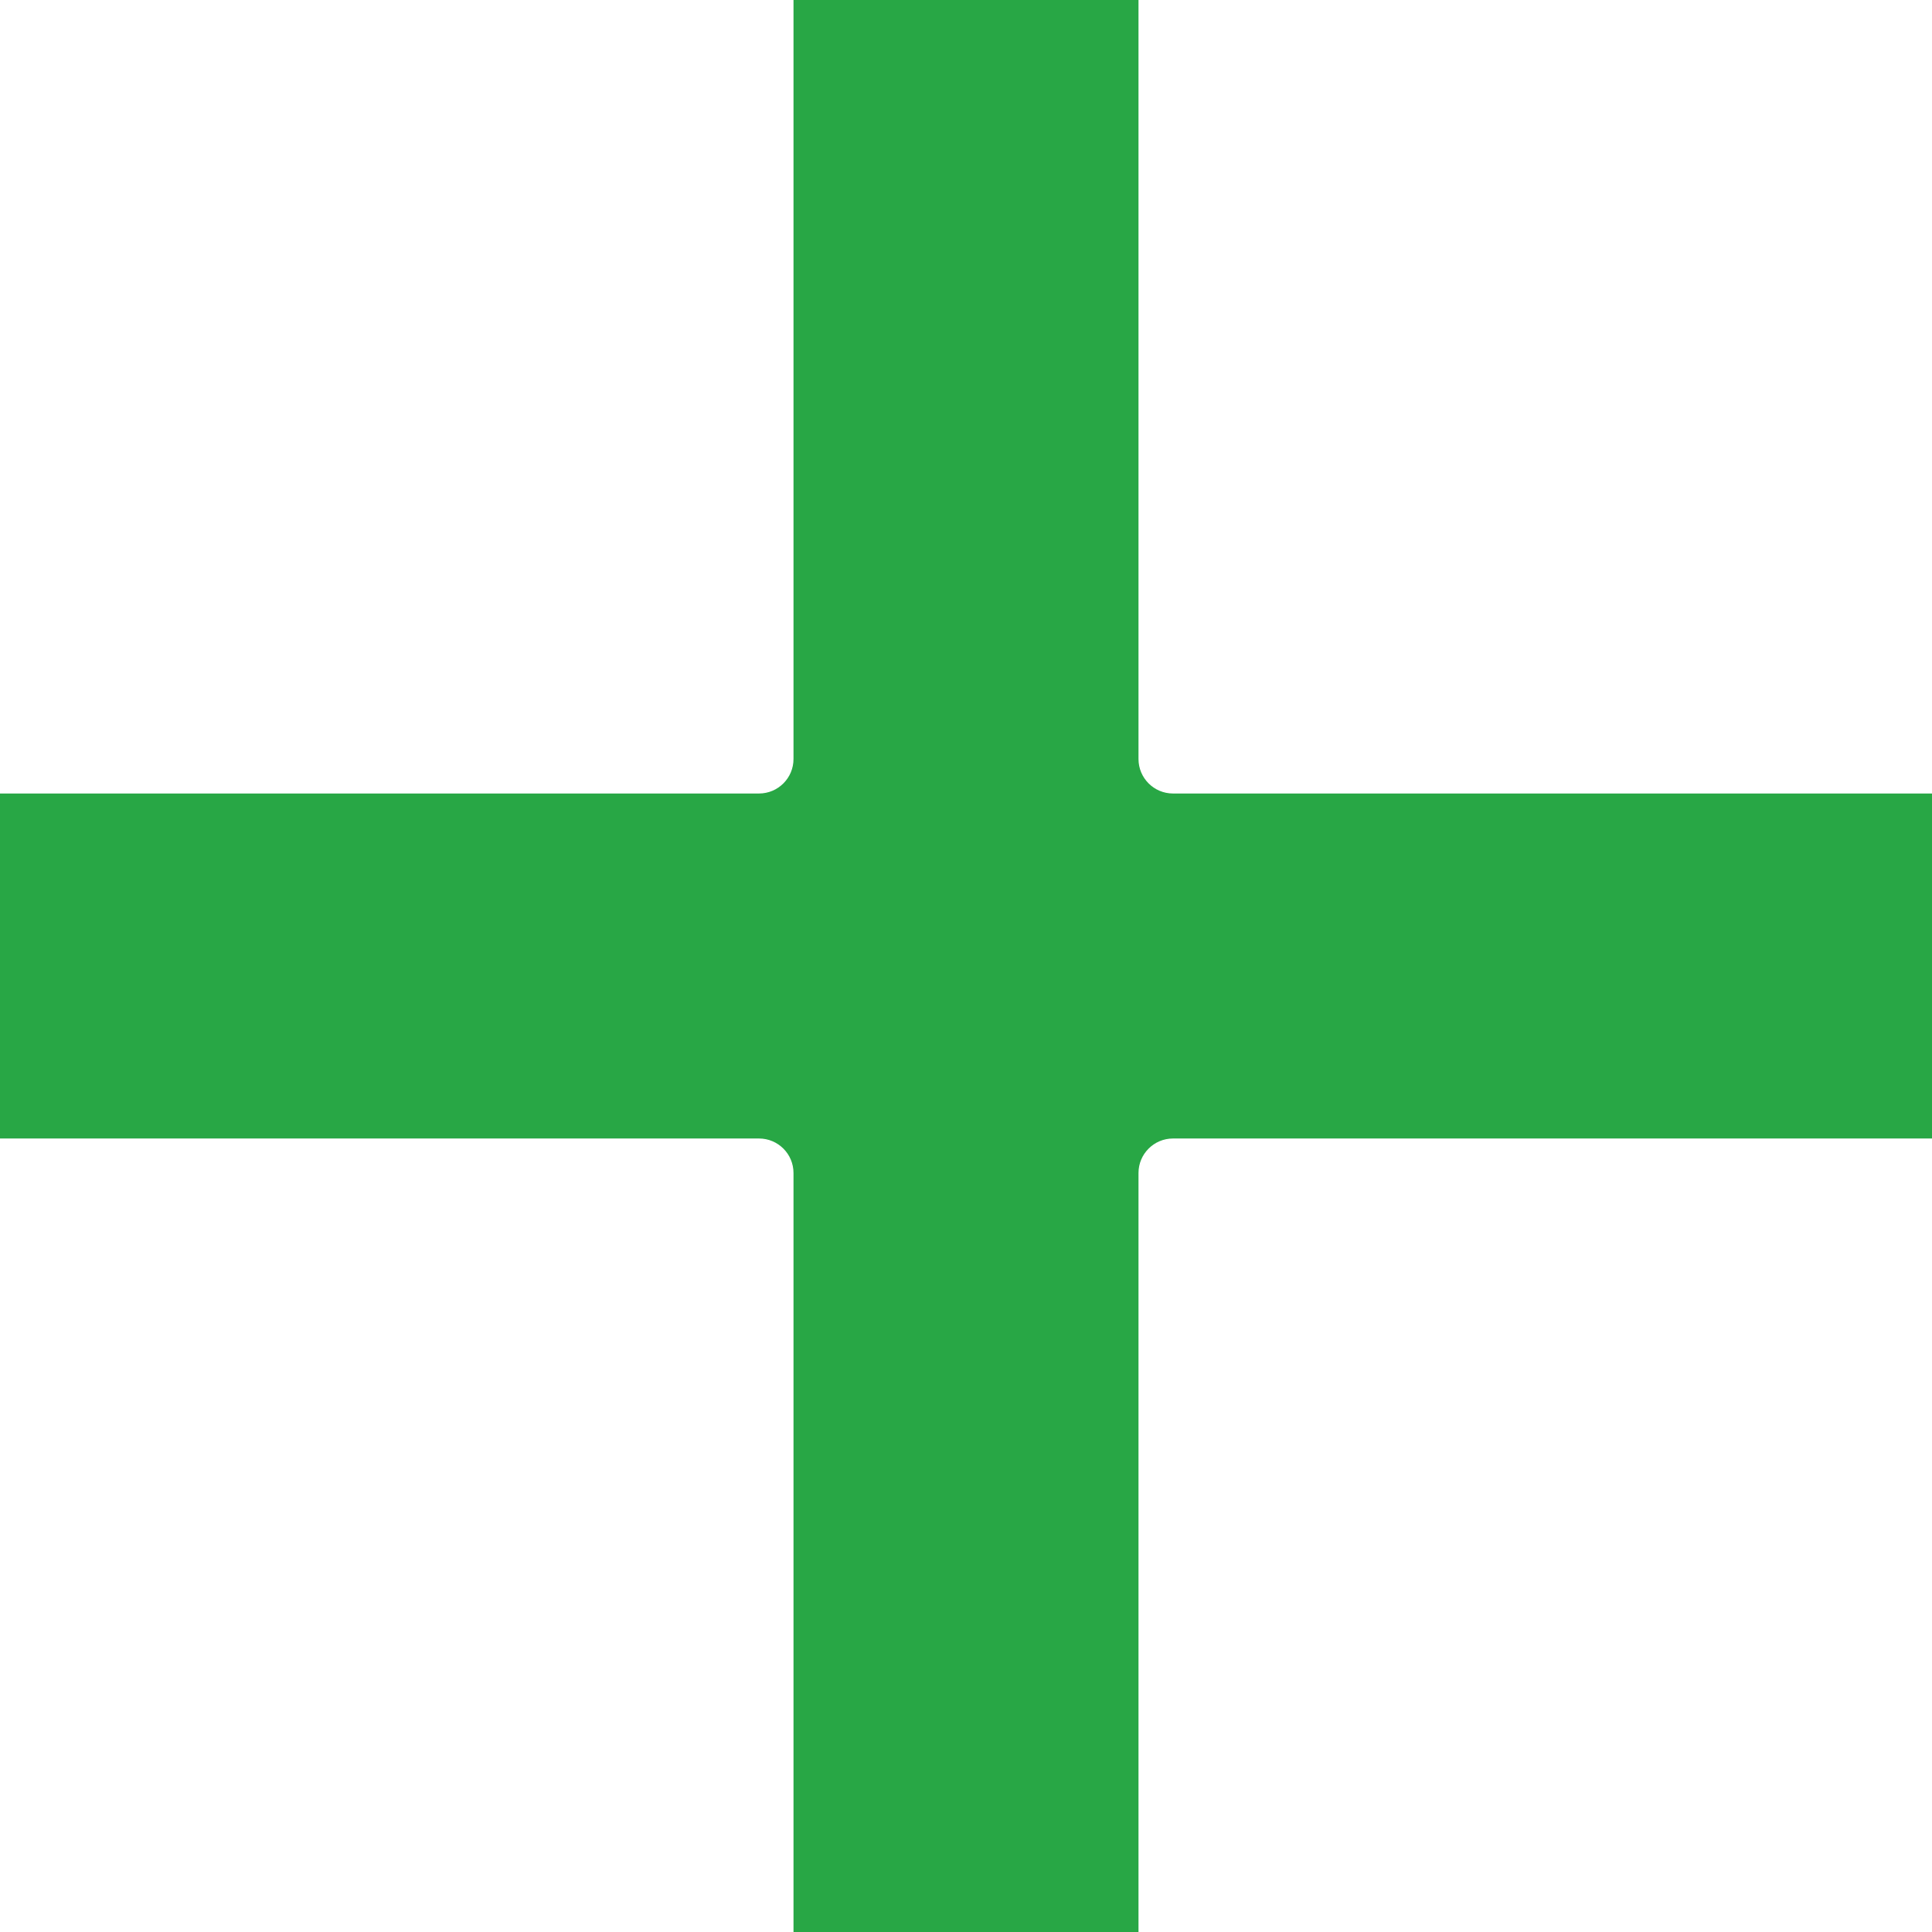
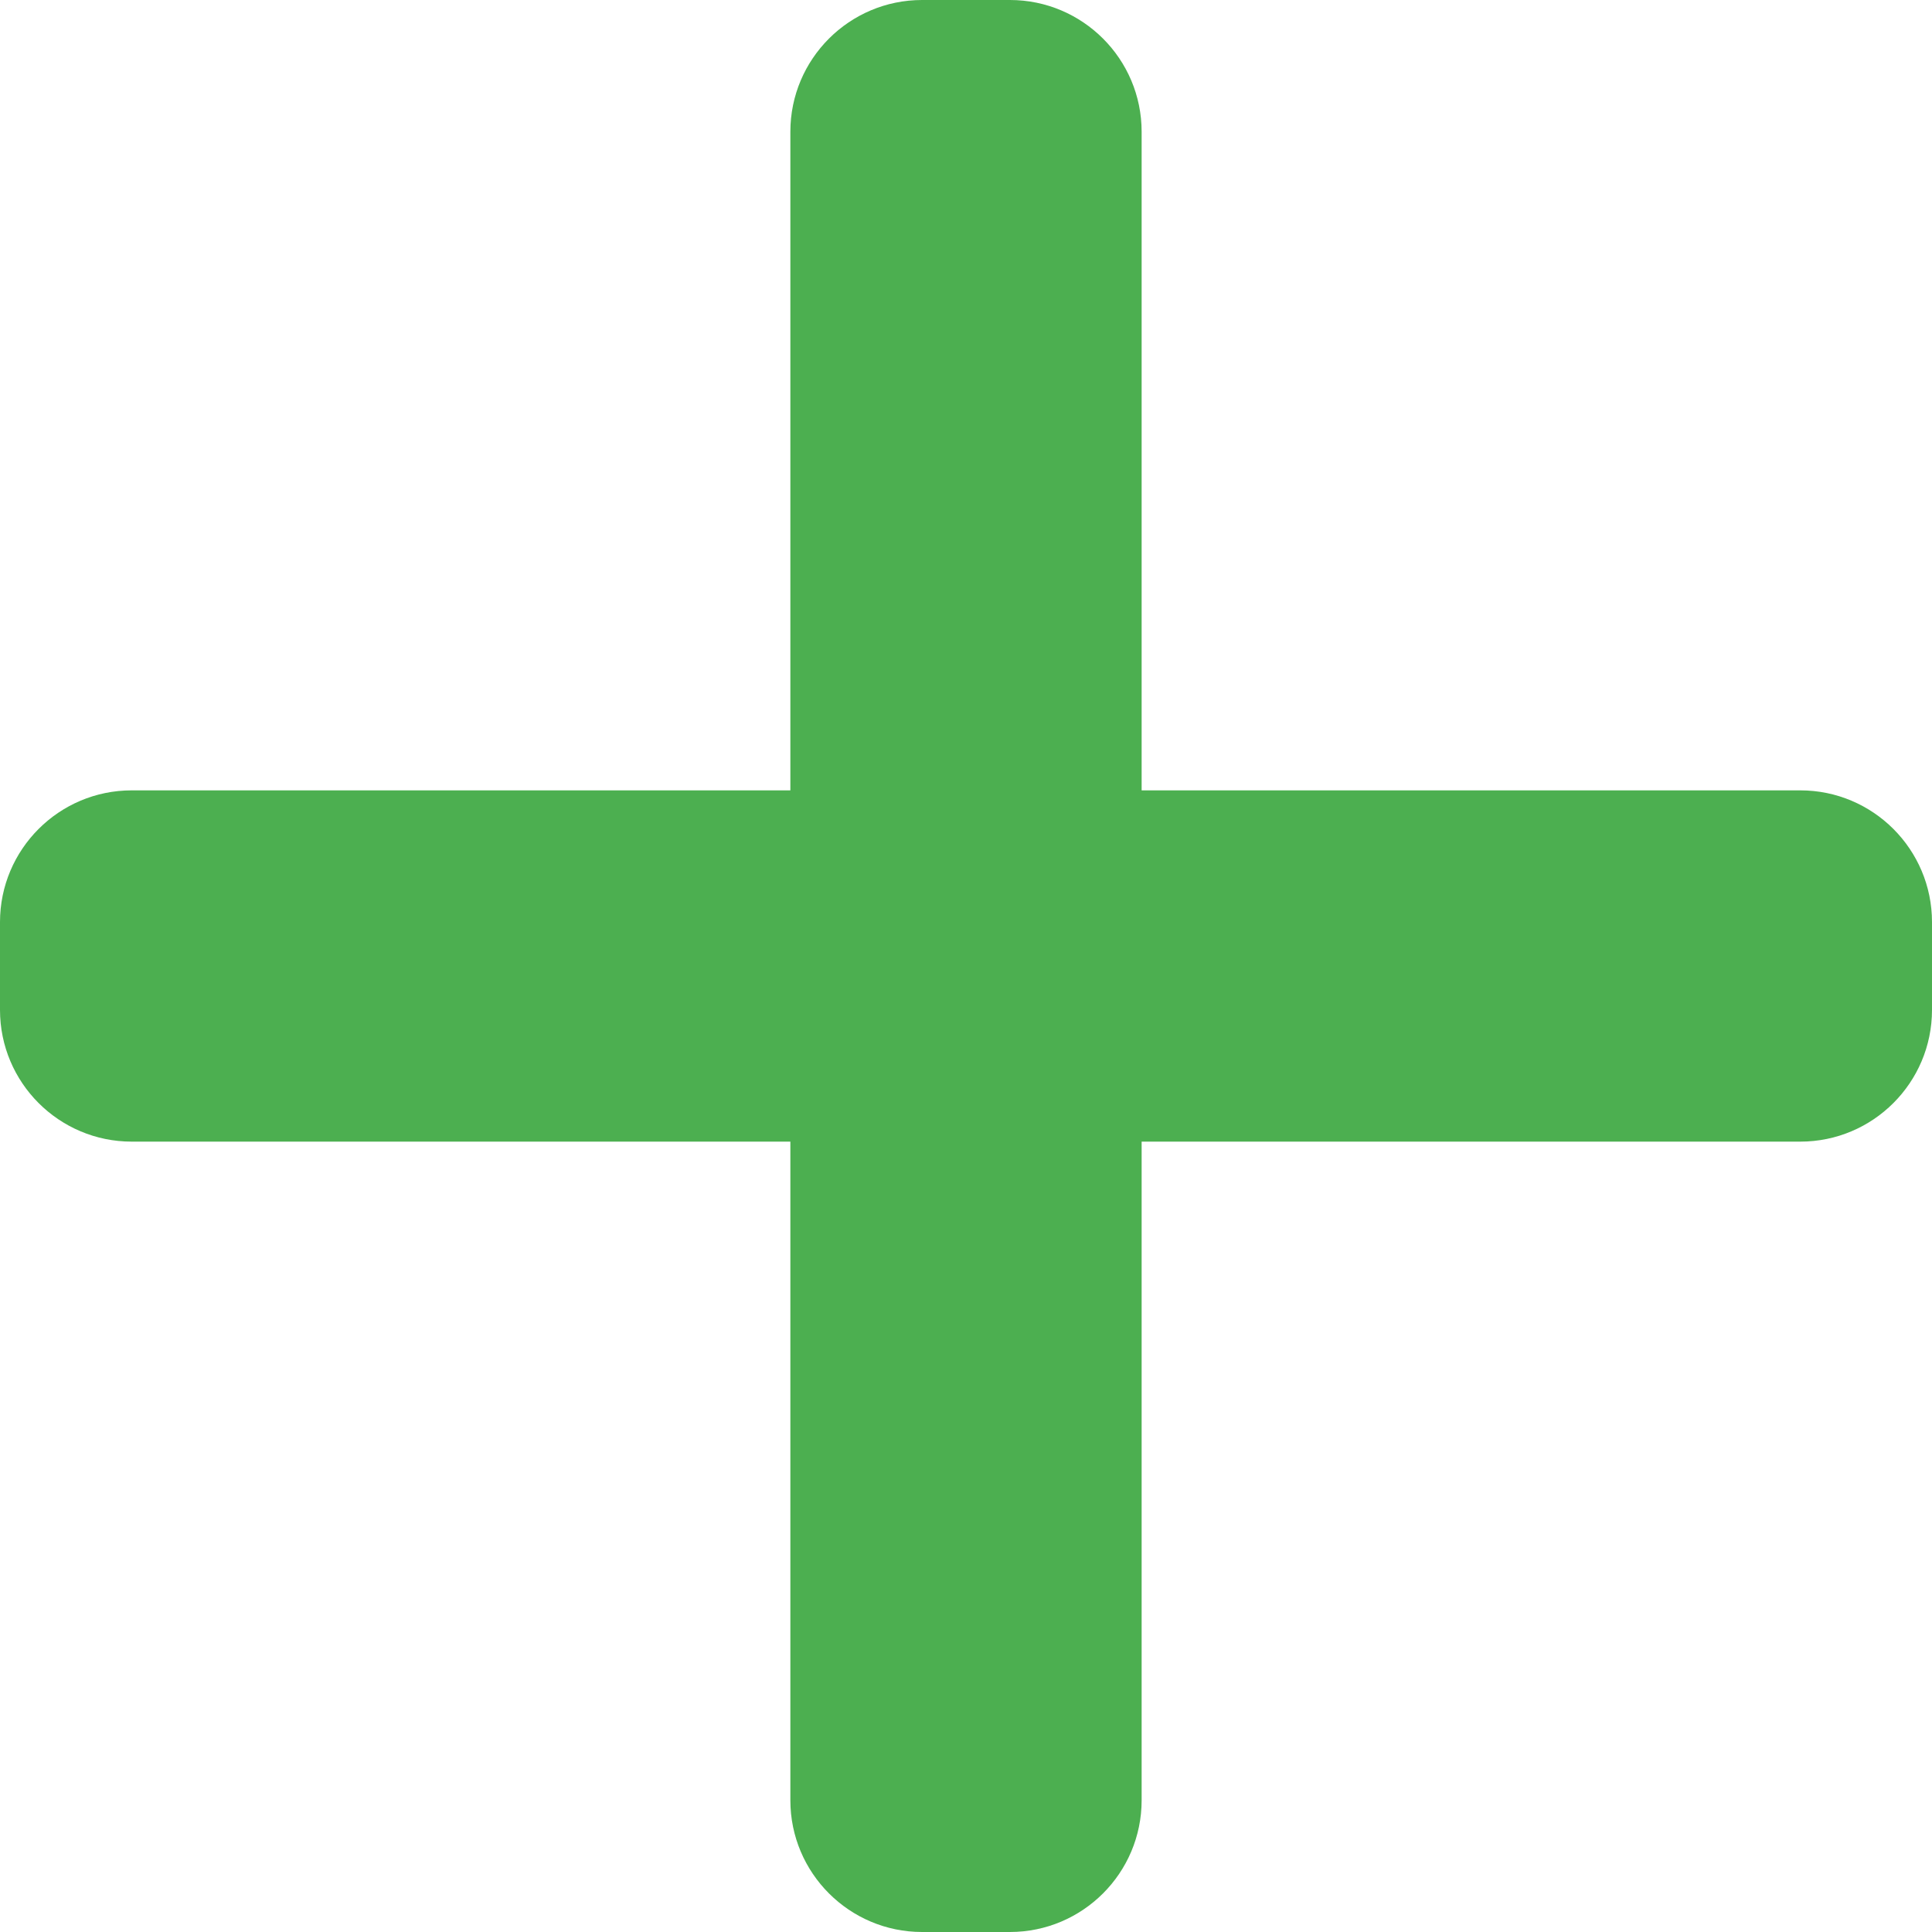
- <svg xmlns="http://www.w3.org/2000/svg" height="448pt" viewBox="0 0 448 448" width="448pt">
-   <path fill="#28a745" d="m272 184c-4.418 0-8-3.582-8-8v-176h-80v176c0 4.418-3.582 8-8 8h-176v80h176c4.418 0 8 3.582 8 8v176h80v-176c0-4.418 3.582-8 8-8h176v-80zm0 0" />
+ <svg xmlns="http://www.w3.org/2000/svg" height="469.333pt" viewBox="0 0 469.333 469.333" width="469.333pt">
+   <g fill="#4caf50">
+     <path d="m437.332 192h-405.332c-17.664 0-32 14.336-32 32v21.332c0 17.664 14.336 32 32 32h405.332c17.664 0 32-14.336 32-32v-21.332c0-17.664-14.336-32-32-32zm0 0" />
+     <path d="m192 32v405.332c0 17.664 14.336 32 32 32h21.332c17.664 0 32-14.336 32-32v-405.332c0-17.664-14.336-32-32-32h-21.332c-17.664 0-32 14.336-32 32zm0 0" />
+   </g>
</svg>
